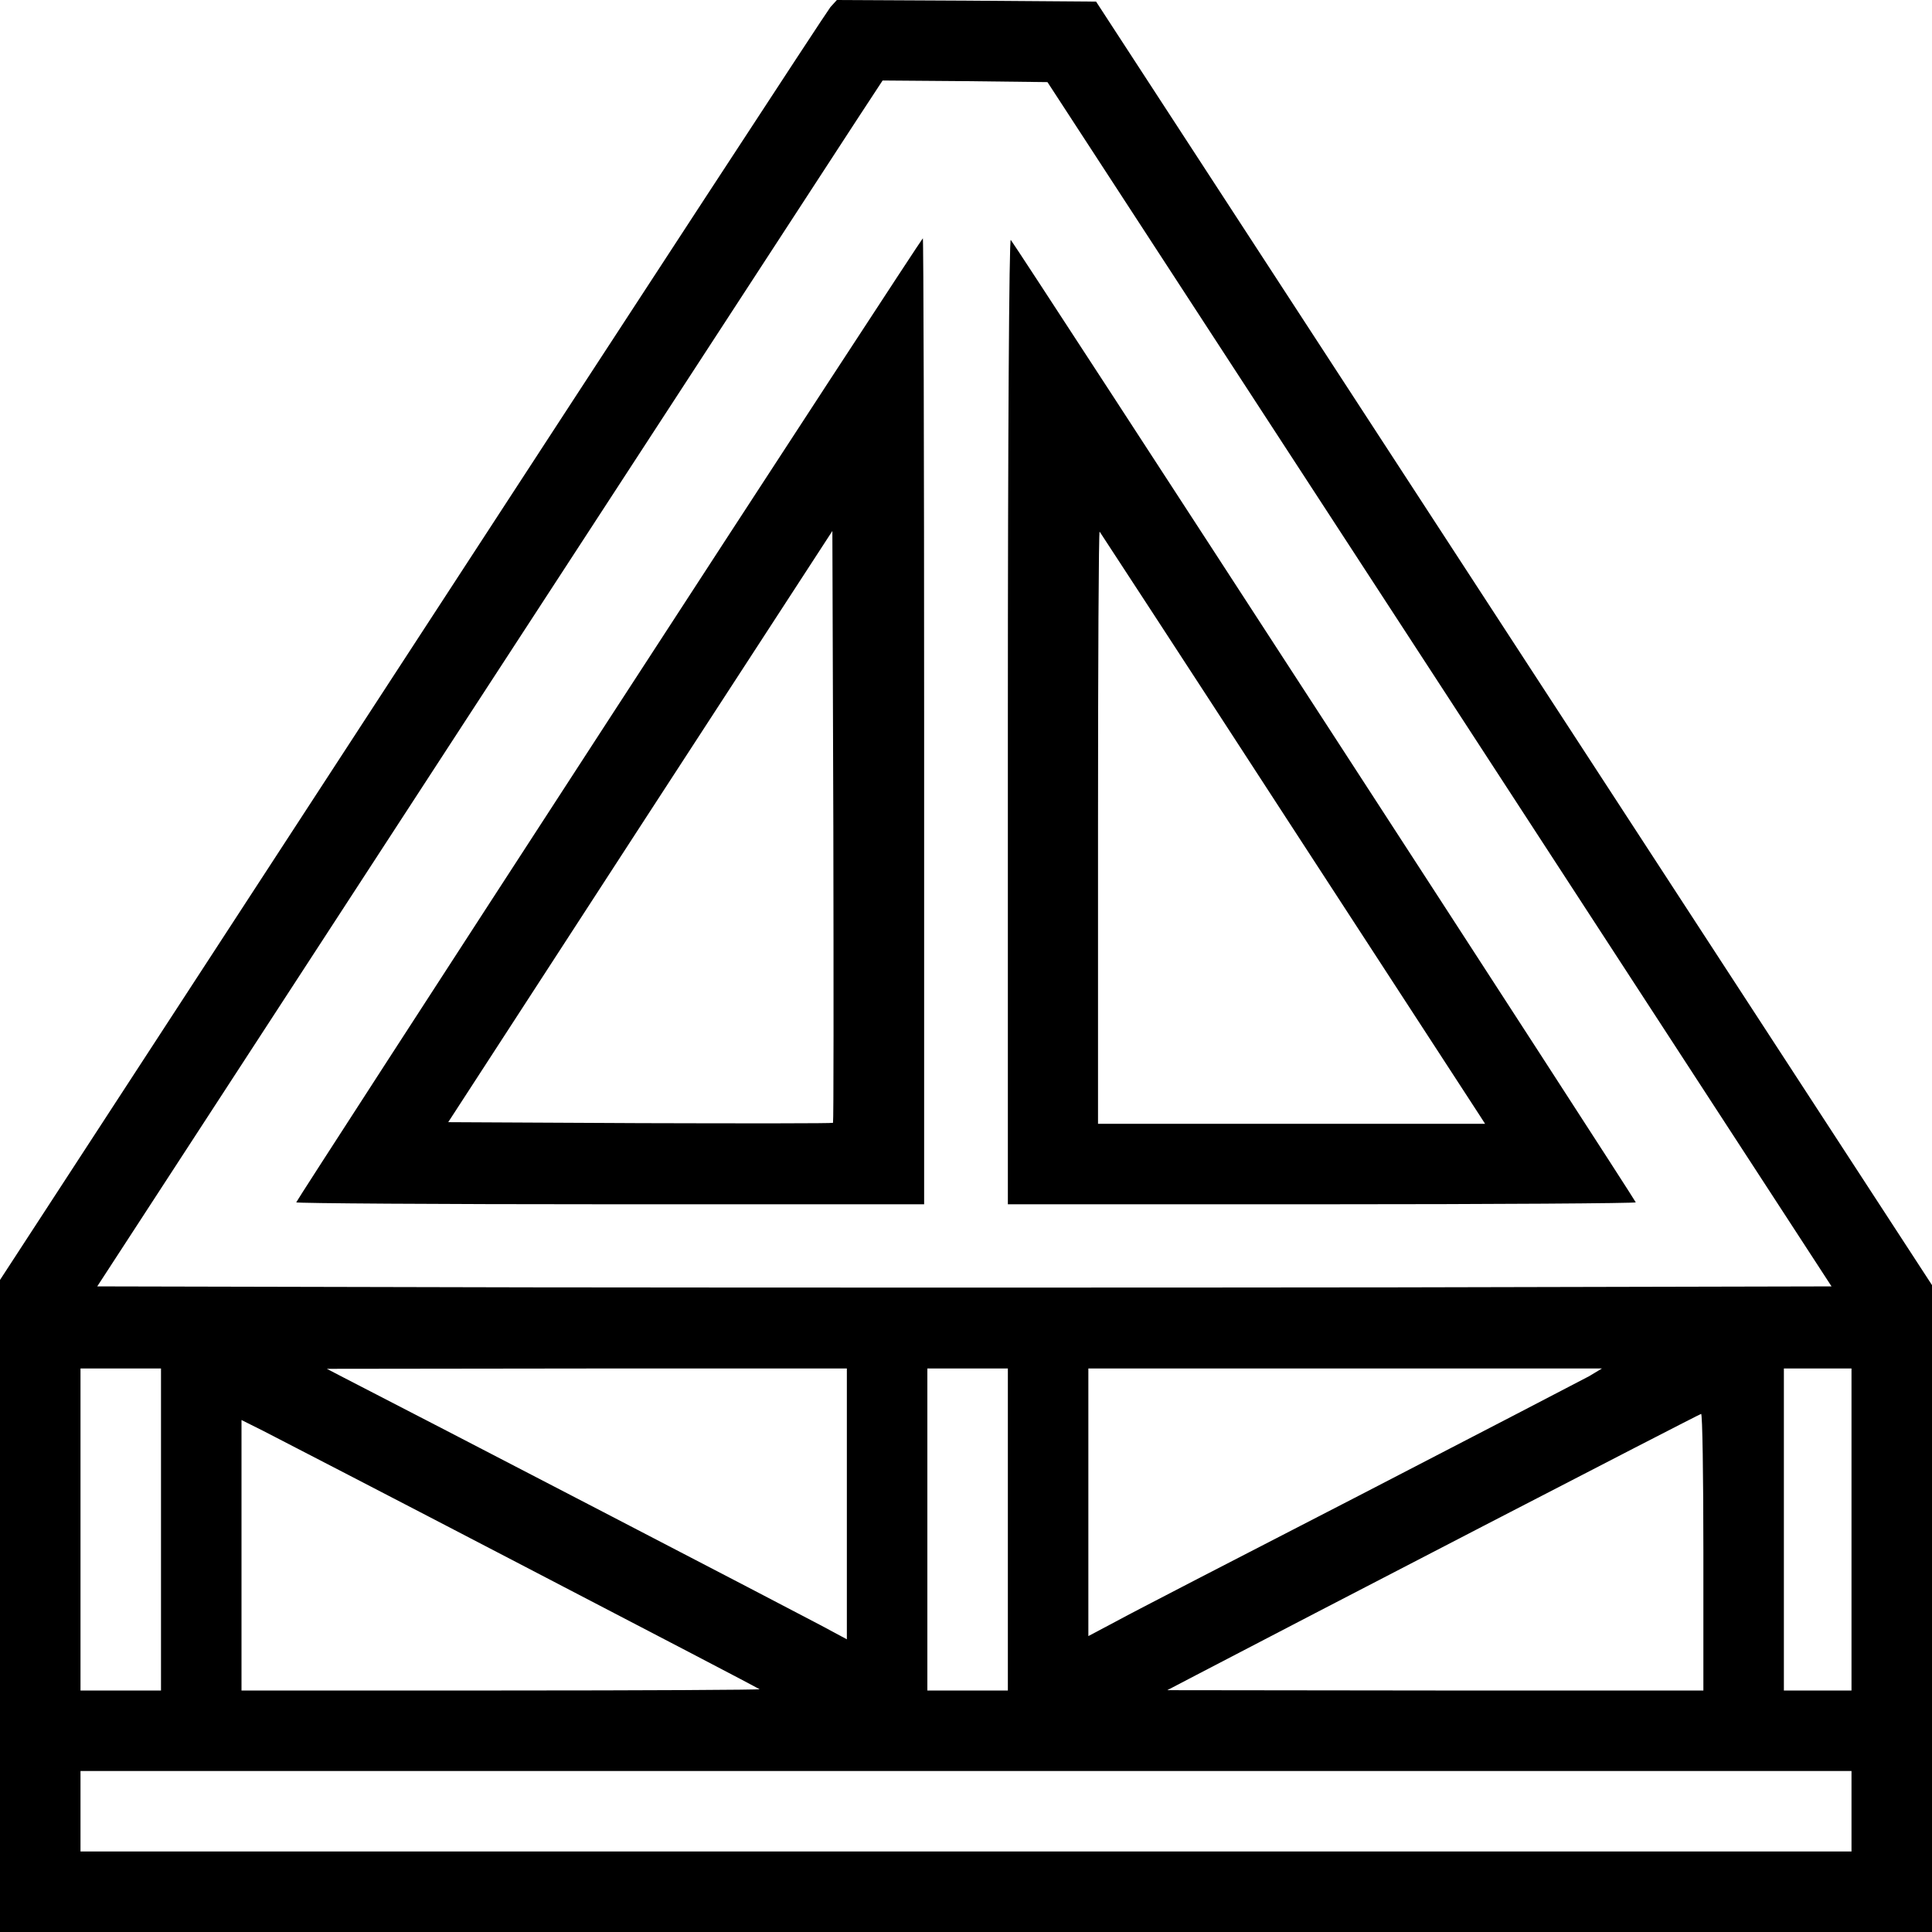
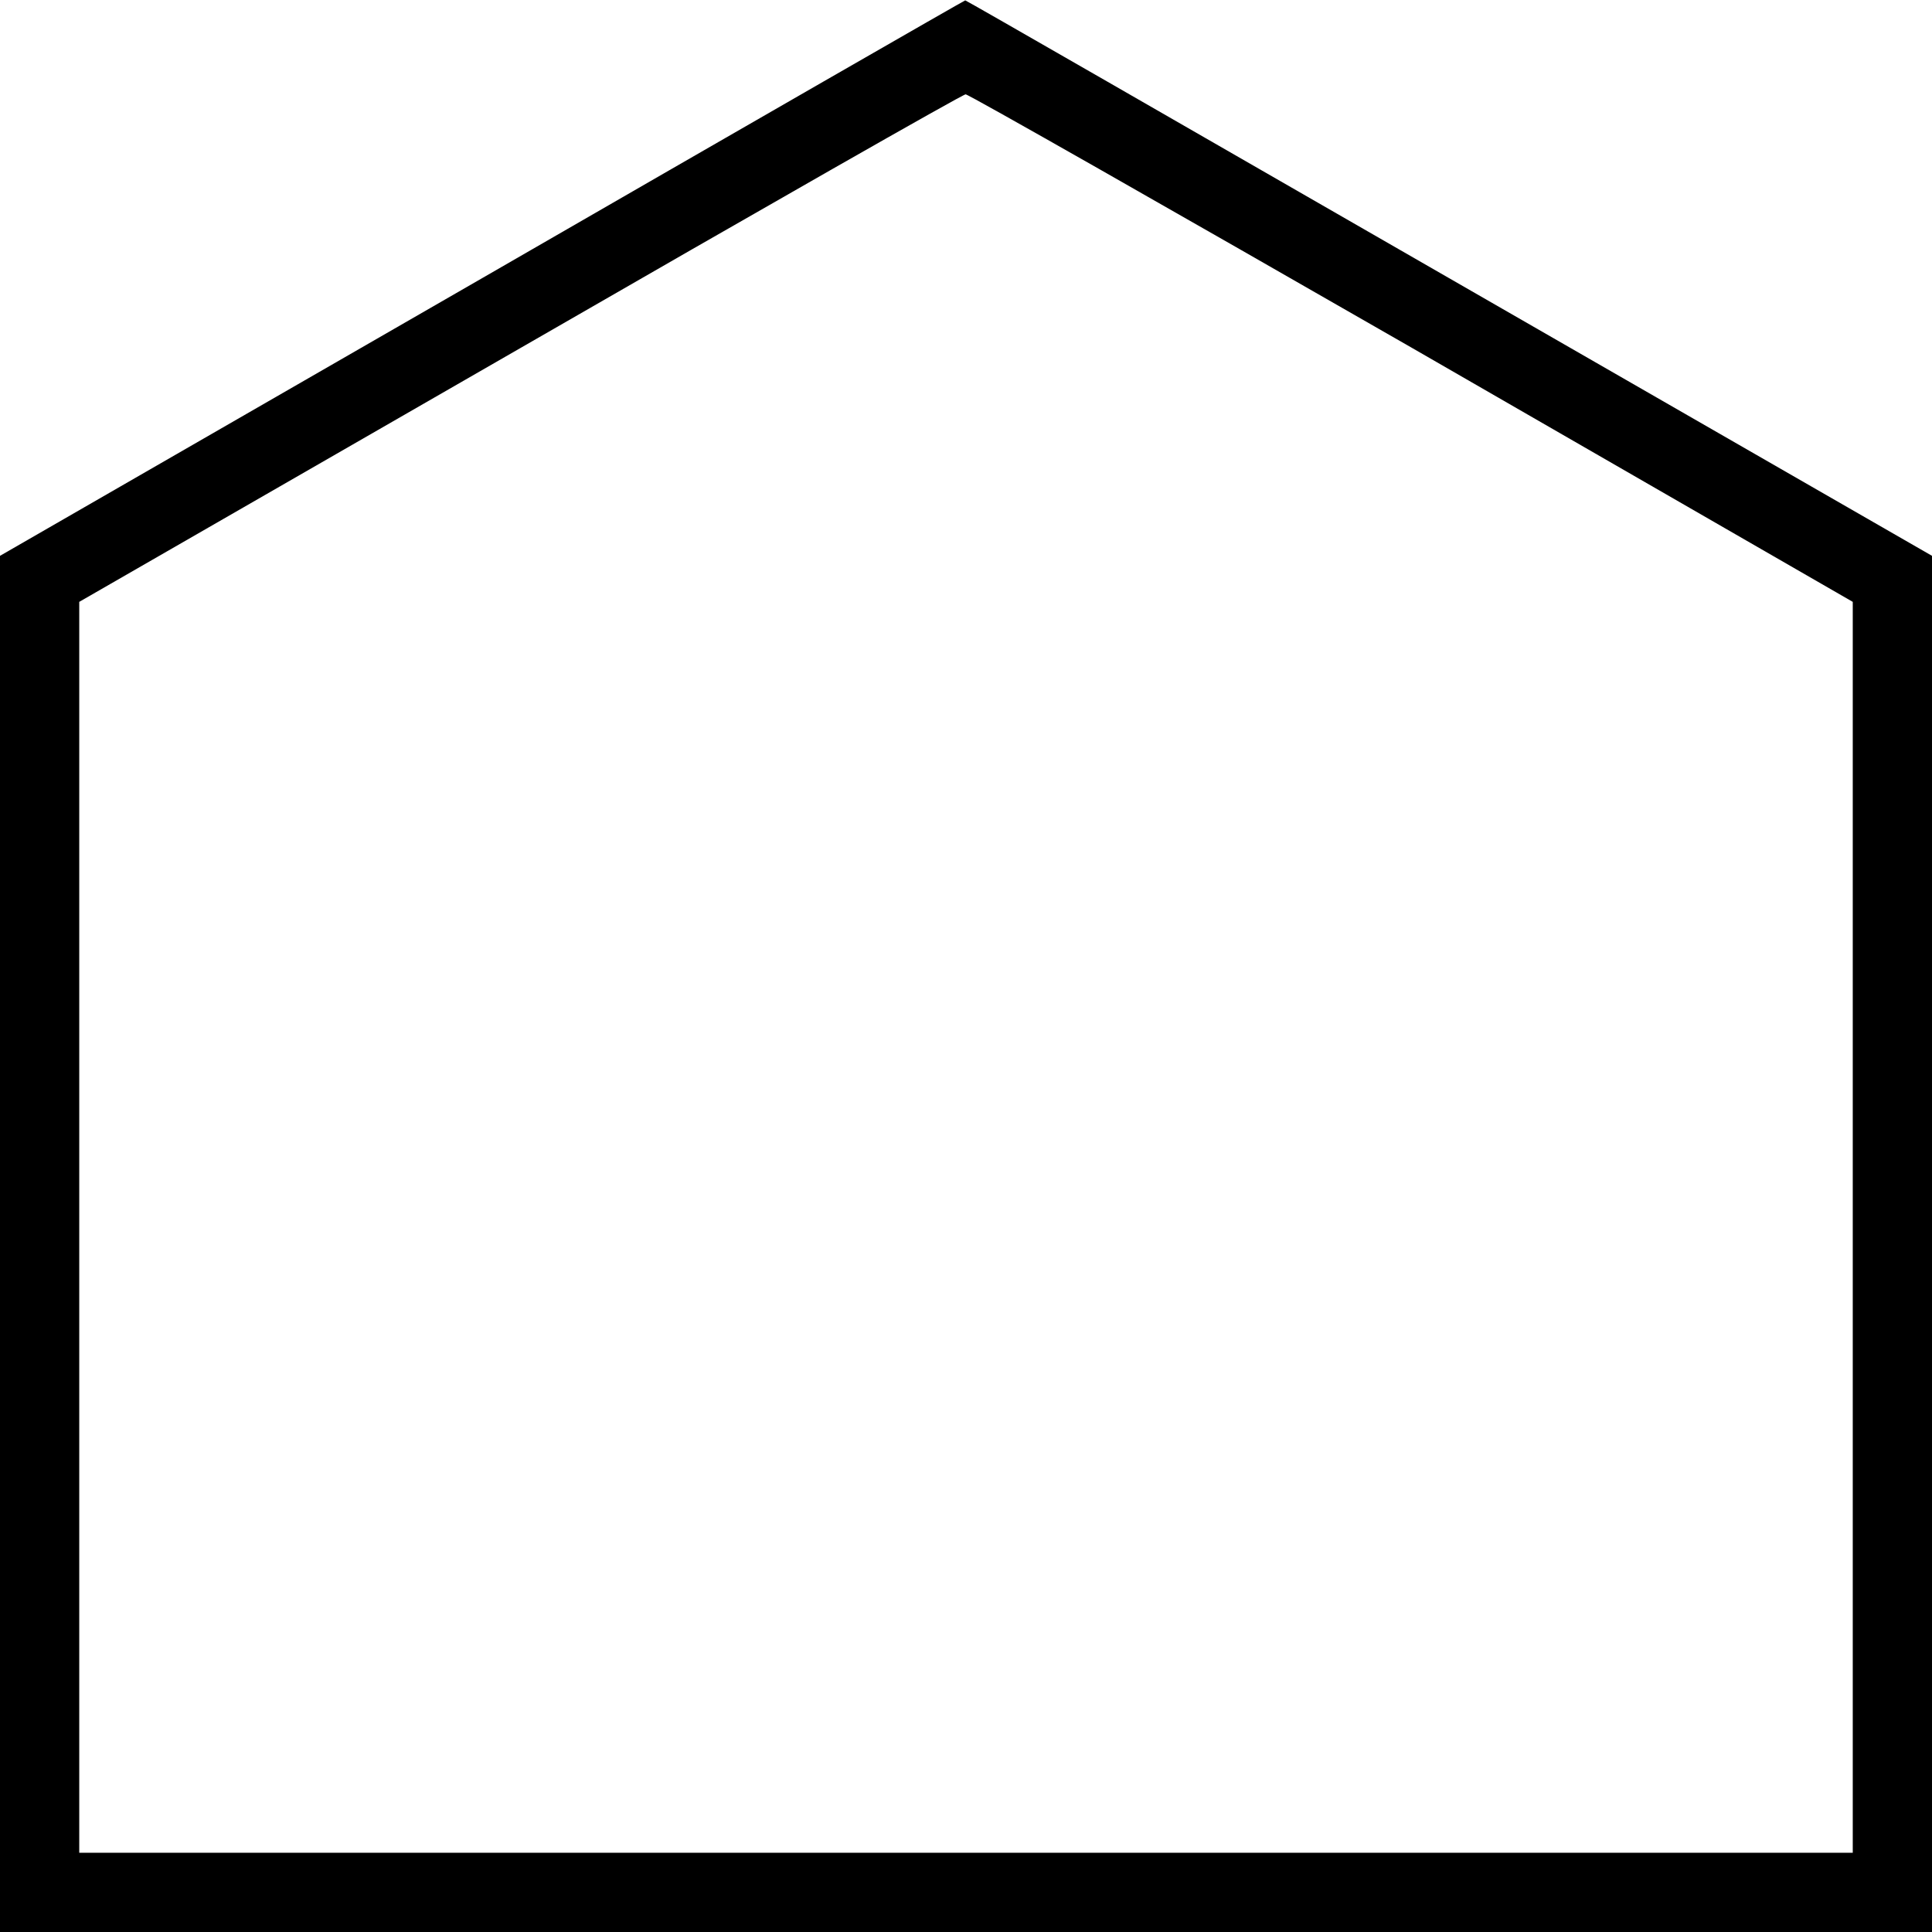
- <svg xmlns="http://www.w3.org/2000/svg" version="1" width="800" height="800" viewBox="0 0 600 600">
-   <g fill="currentColor">
-     <path d="M257.9 2.2C256.8 3.5 198.4 92.9 128 201L0 397.5V600h600V399.1L470.2 199.8 340.4.5 300.1.2 259.9 0l-2 2.2zm189.2 210.3l121.7 187-134.3.3c-73.9.1-195.1.1-269.3 0l-135-.3 113.9-175c62.7-96.3 117.6-180.5 122-187.3l8-12.2 25.6.2 25.6.3 121.8 187zM50 475v50H25V425h25v50zm213-7.9v42l-8.2-4.4c-6.5-3.5-124.3-64.7-148.3-77l-5-2.6 80.8-.1H263v42.1zm50 7.9v50h-25V425h25v50zm180.5-47.6c-2.2 1.2-34.4 17.9-71.5 37.1-37.1 19.1-71.2 36.7-75.7 39.2l-8.3 4.4V425h159.5l-4 2.4zM575 475v50h-21V425h21v50zm-46 7v43h-83.2l-83.3-.1 9-4.7c29.8-15.6 156.1-81 156.8-81.1.4-.1.7 19.2.7 42.9zm-367 4c40.4 21 73.7 38.4 73.9 38.6.2.2-35.9.4-80.2.4H75v-84l6.8 3.4c3.7 1.9 39.9 20.6 80.2 41.6zm413 76.5V575H25v-25h550v12.5z" />
-     <path d="M189.1 223.4C135.7 305.6 92 373.1 92 373.4c0 .3 43.9.6 97.5.6H287V224c0-82.5-.2-150-.4-150s-44.1 67.2-97.5 149.4zm69.6 125.3c-.2.2-27.2.2-60 .1l-59.5-.3 59.6-91.8 59.7-91.8.3 91.7c.1 50.5.1 91.9-.1 92.1zM313 223.8V374h97.5c53.6 0 97.5-.3 97.5-.6 0-.6-192.7-297.4-194.1-298.9-.5-.5-.9 60.4-.9 149.3zm86.8 30.8c31.8 48.9 58.6 90.1 59.6 91.6l1.8 2.8H341v-92.2c0-50.7.2-91.9.5-91.7.2.3 26.5 40.5 58.3 89.5z" />
-   </g>
+ <svg xmlns="http://www.w3.org/2000/svg" viewBox="0 0 512 512" style="enable-background:new 0 0 512 512" xml:space="preserve">
+   <path d="M1278 4383 0 3647V0h5120v3647l-1280 736c-704 405-1281 737-1282 736-2 0-578-331-1280-736zm2464-185 1168-673V210H210v3315l1168 672c642 370 1173 673 1181 673s540-303 1183-672z" fill="currentColor" transform="matrix(.1 0 0 -.1 0 512)" />
</svg>
